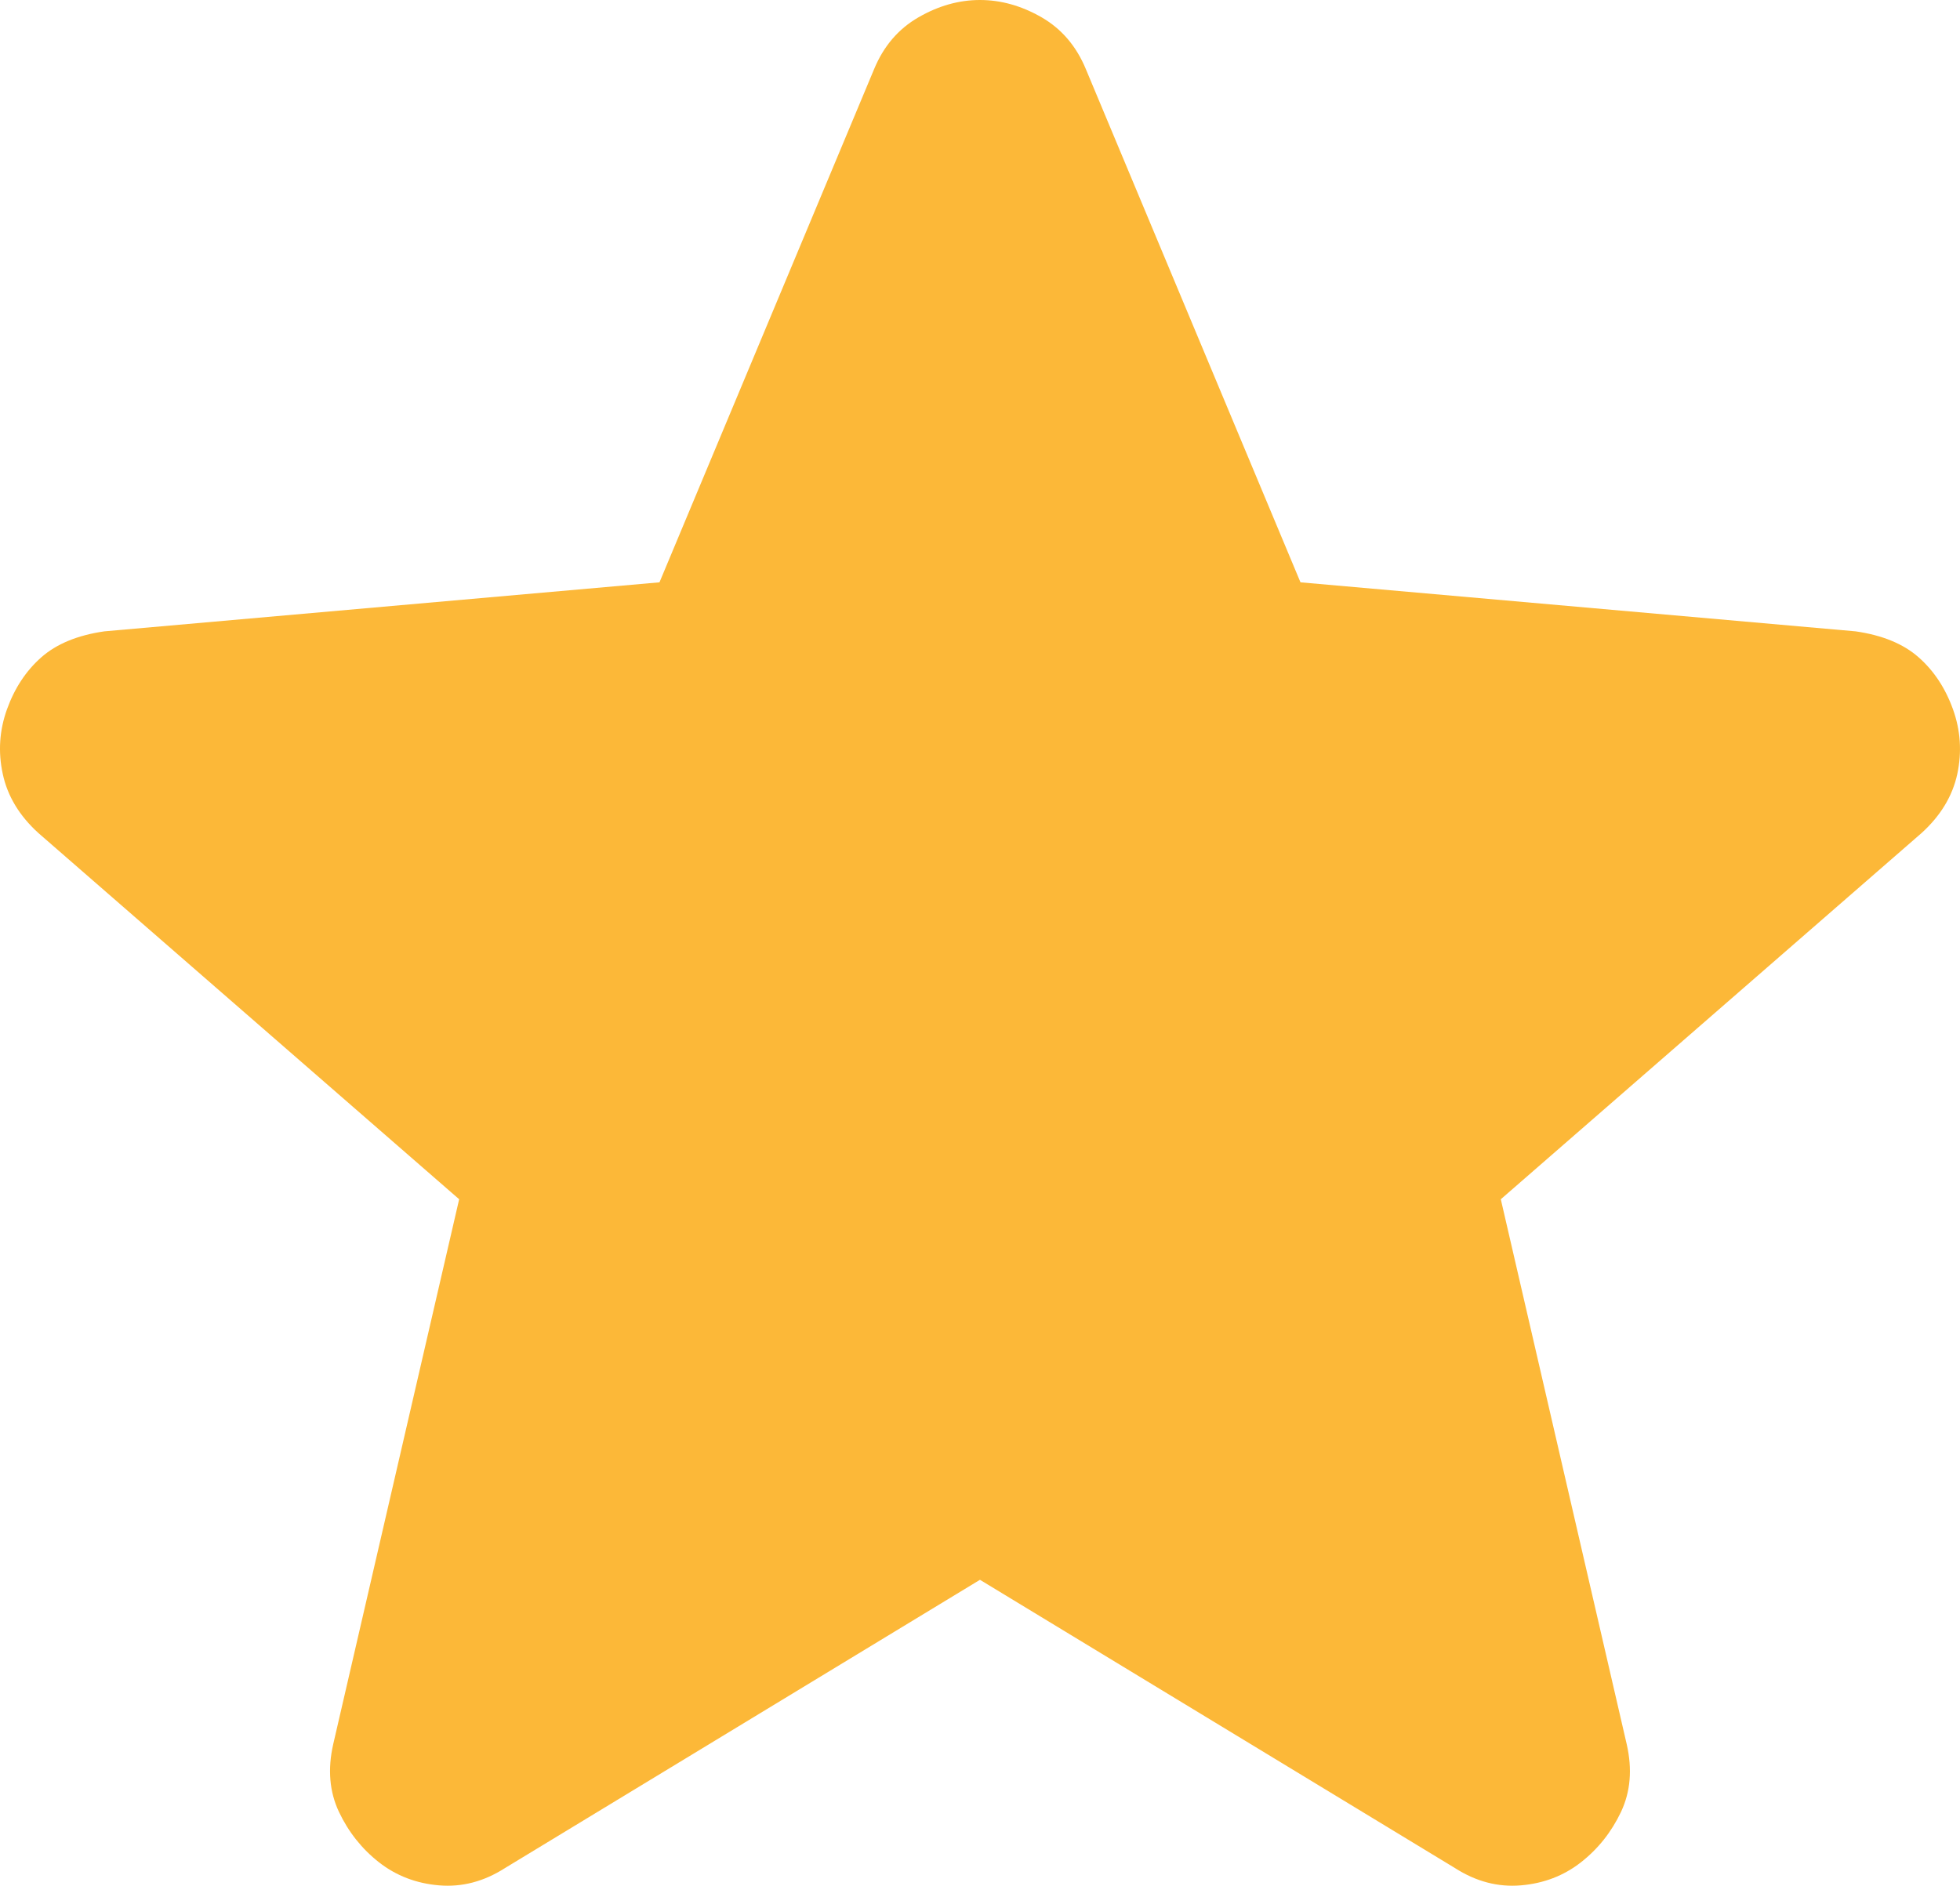
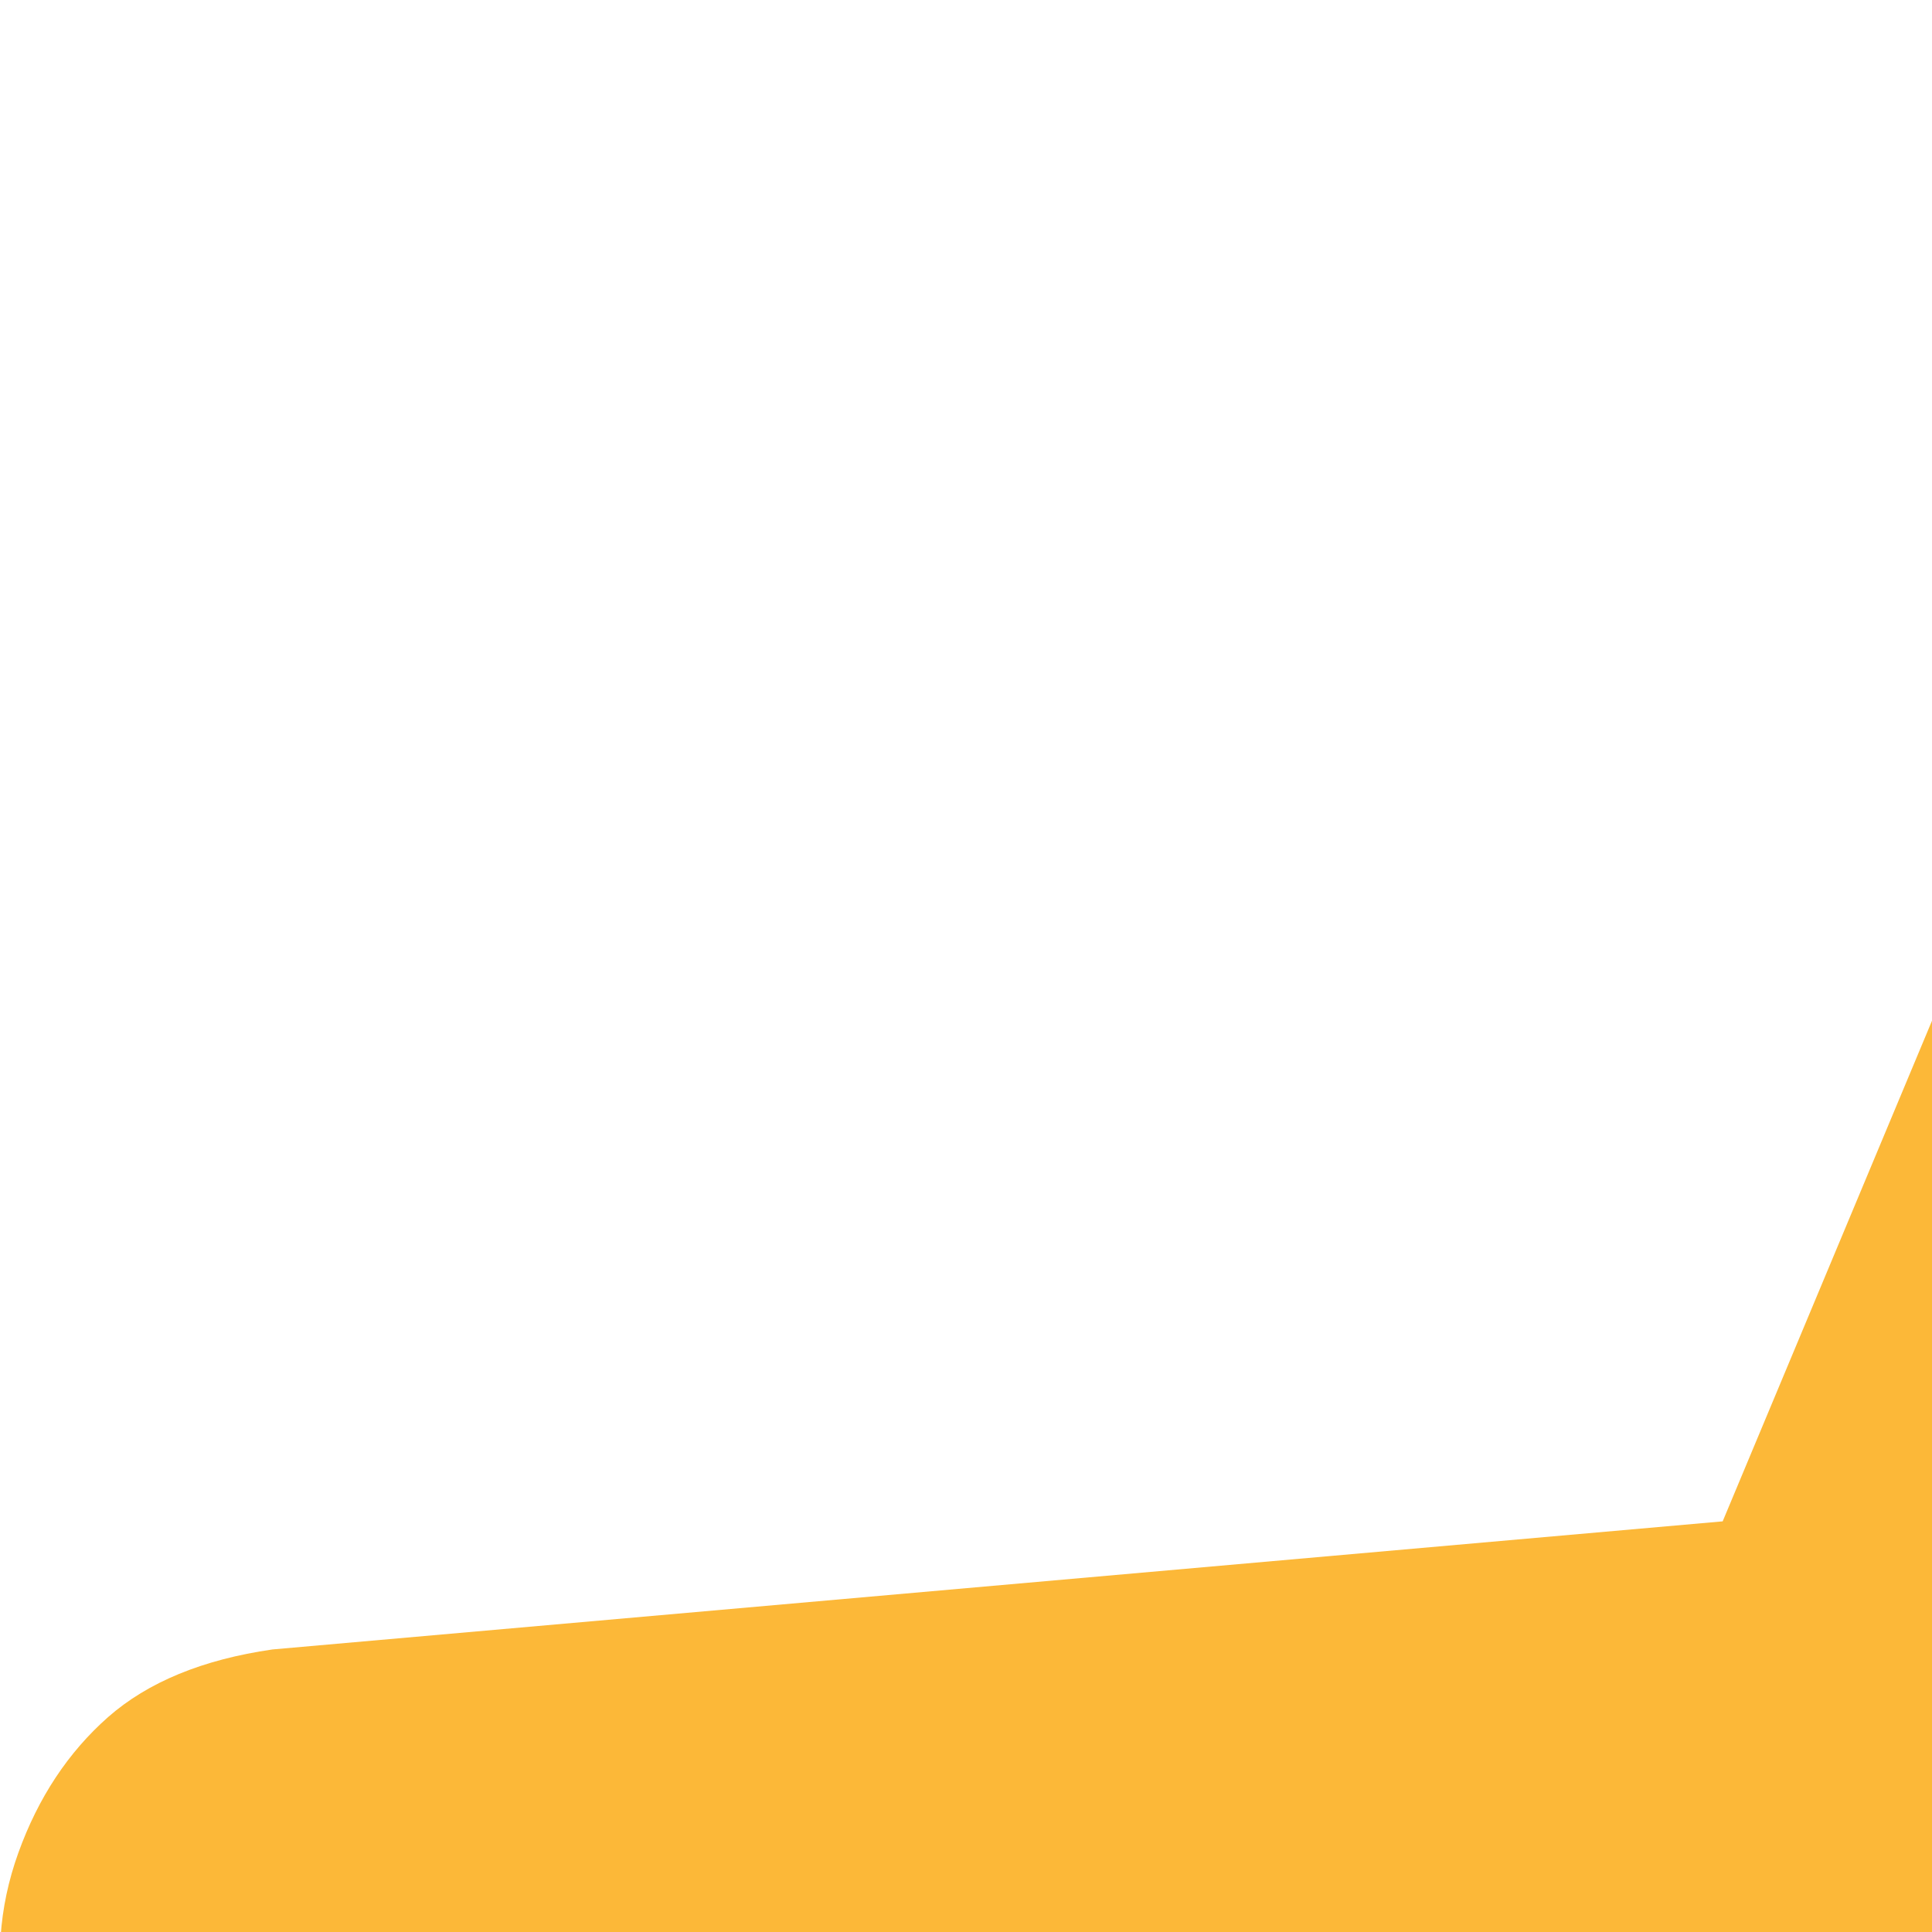
- <svg xmlns="http://www.w3.org/2000/svg" width="53" height="51" viewBox="0 0 53 51" fill="none">
+ <svg xmlns="http://www.w3.org/2000/svg" width="20" height="20" viewBox="0 0 20 20" fill="none">
  <path d="M26.499 42.726L13.654 50.523C13.087 50.886 12.493 51.042 11.874 50.99C11.255 50.938 10.714 50.73 10.249 50.367C9.785 50.003 9.424 49.548 9.166 49.004C8.908 48.457 8.857 47.846 9.011 47.17L12.416 32.434L1.041 22.532C0.525 22.065 0.203 21.531 0.075 20.933C-0.055 20.336 -0.016 19.752 0.19 19.18C0.396 18.608 0.706 18.14 1.118 17.776C1.531 17.413 2.099 17.179 2.821 17.075L17.833 15.749L23.636 1.871C23.894 1.247 24.295 0.78 24.837 0.468C25.378 0.156 25.932 0 26.499 0C27.067 0 27.622 0.156 28.165 0.468C28.705 0.78 29.105 1.247 29.363 1.871L35.166 15.749L50.178 17.075C50.9 17.179 51.468 17.413 51.88 17.776C52.293 18.14 52.603 18.608 52.809 19.18C53.015 19.752 53.054 20.336 52.927 20.933C52.797 21.531 52.474 22.065 51.958 22.532L40.583 32.434L43.987 47.17C44.142 47.846 44.091 48.457 43.833 49.004C43.575 49.548 43.214 50.003 42.749 50.367C42.285 50.73 41.743 50.938 41.124 50.99C40.505 51.042 39.912 50.886 39.345 50.523L26.499 42.726Z" fill="#FCB838" />
</svg>
